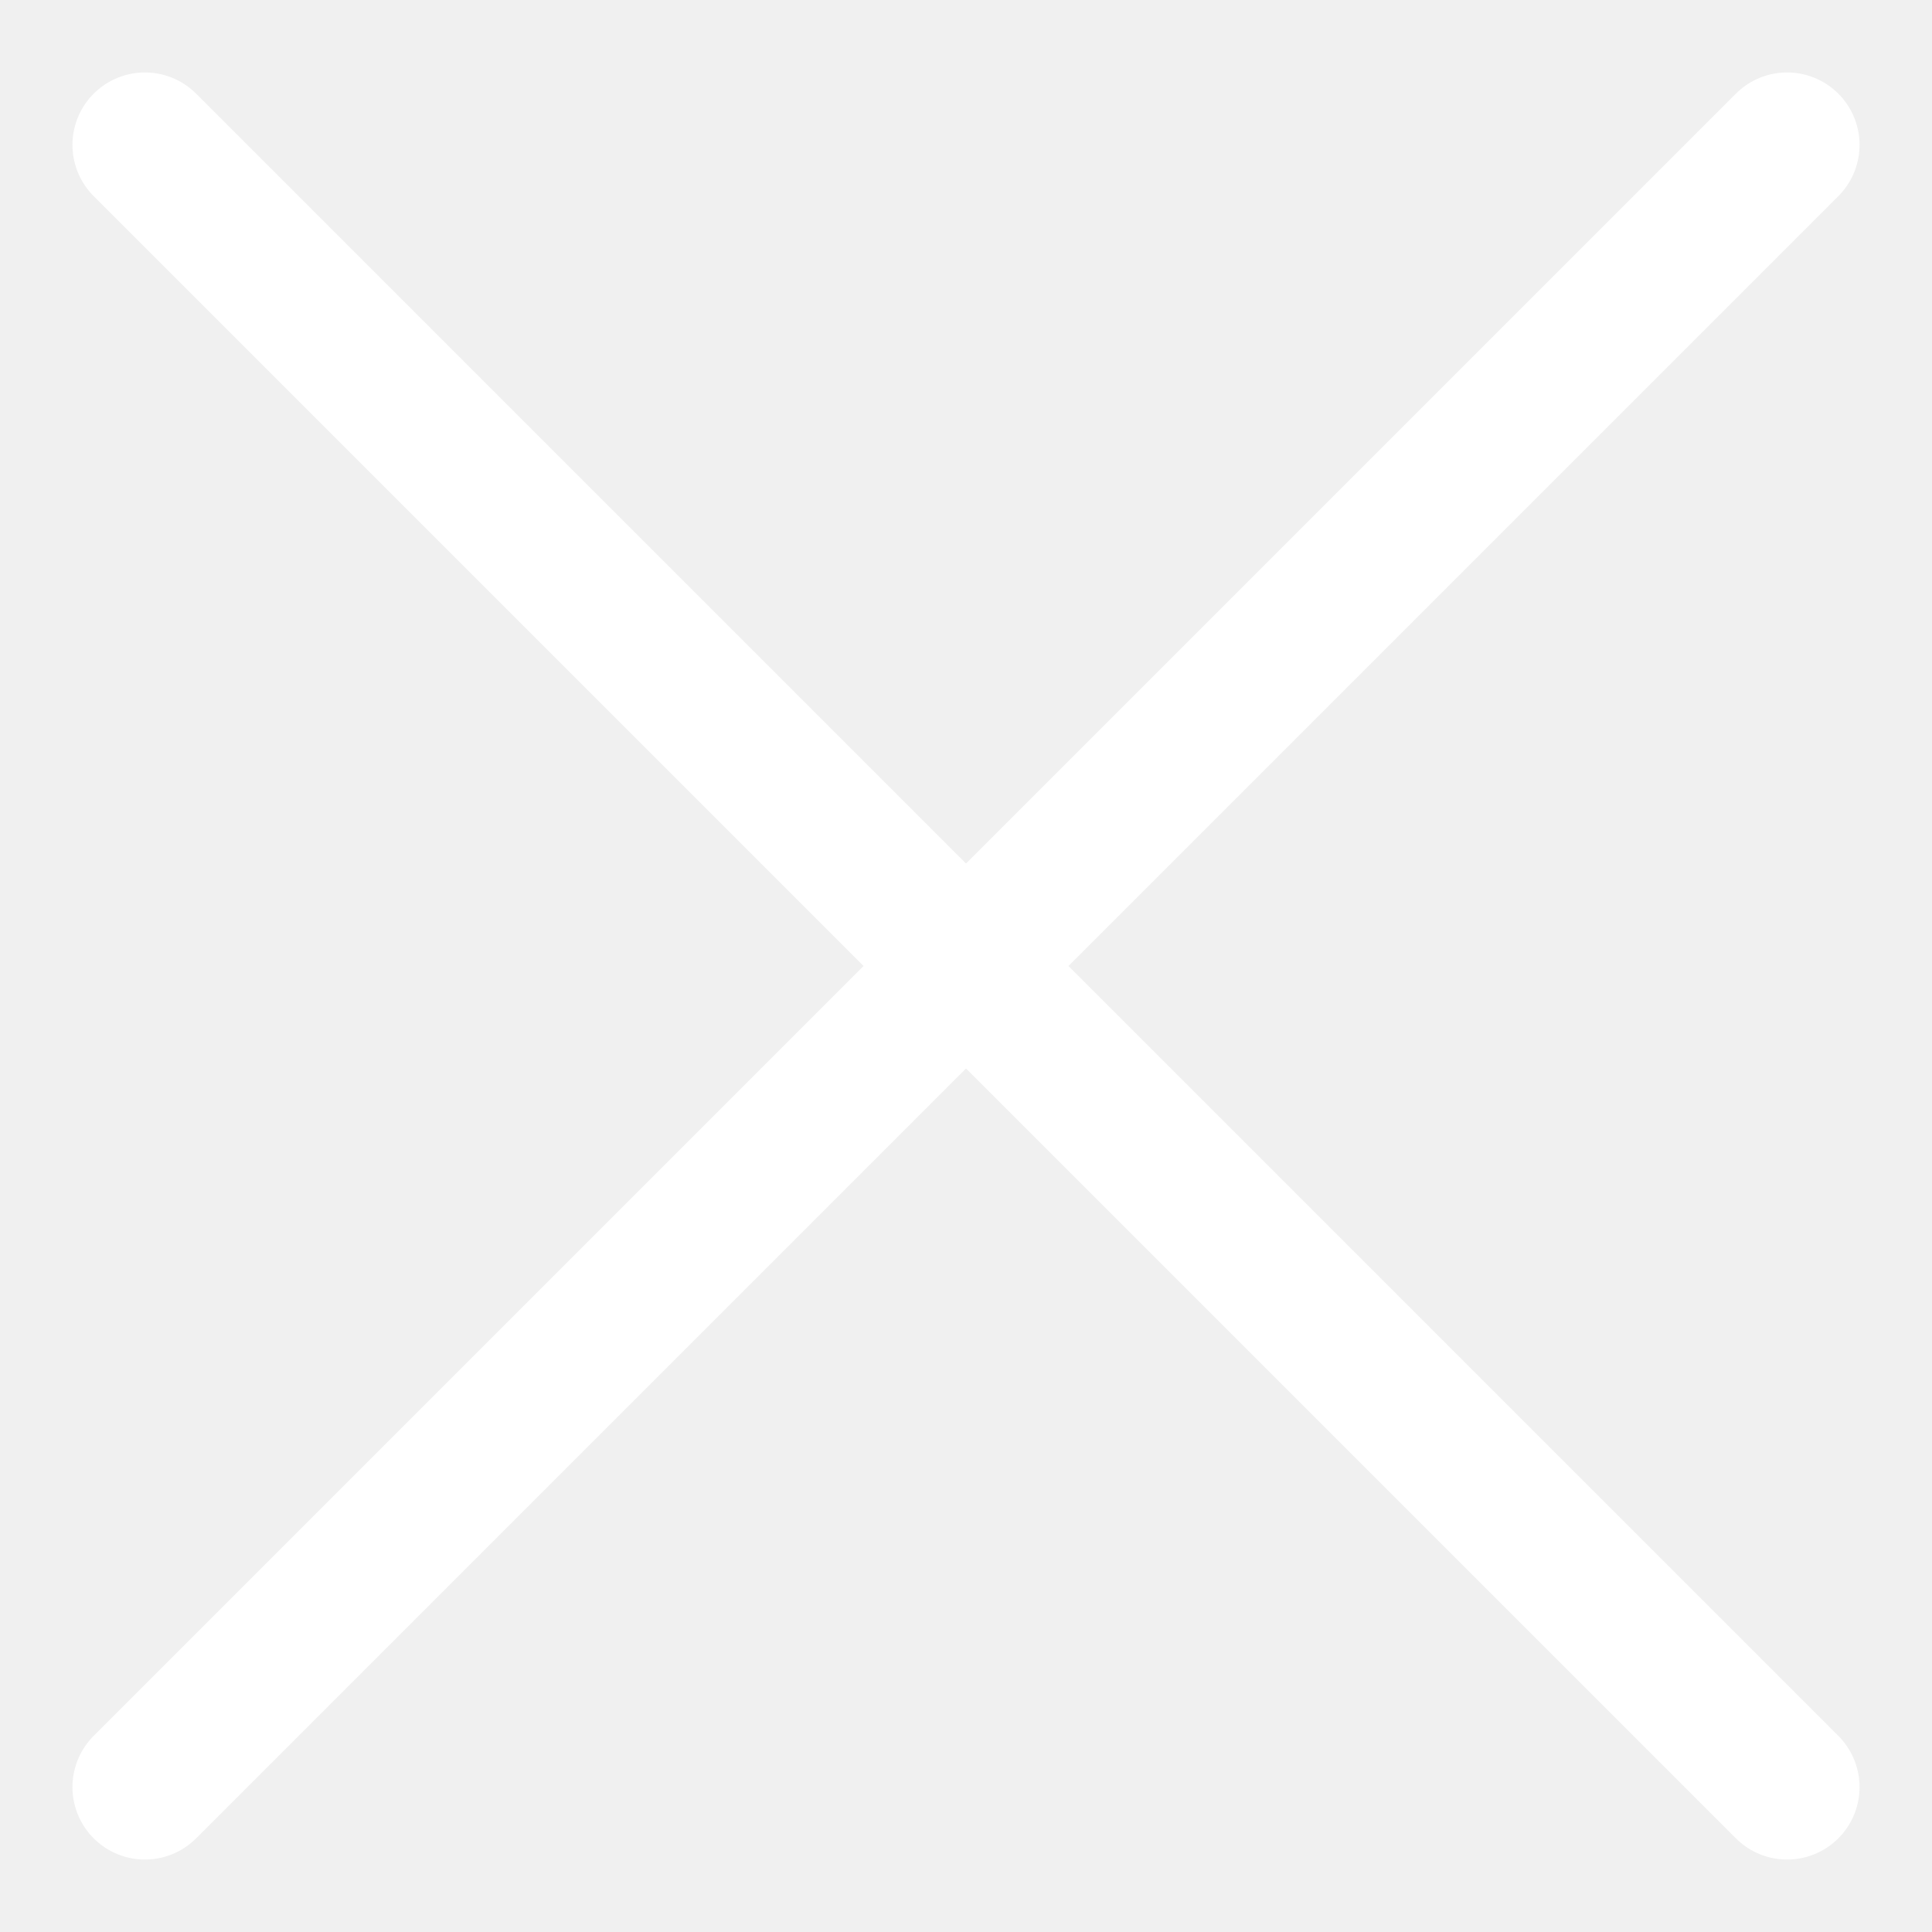
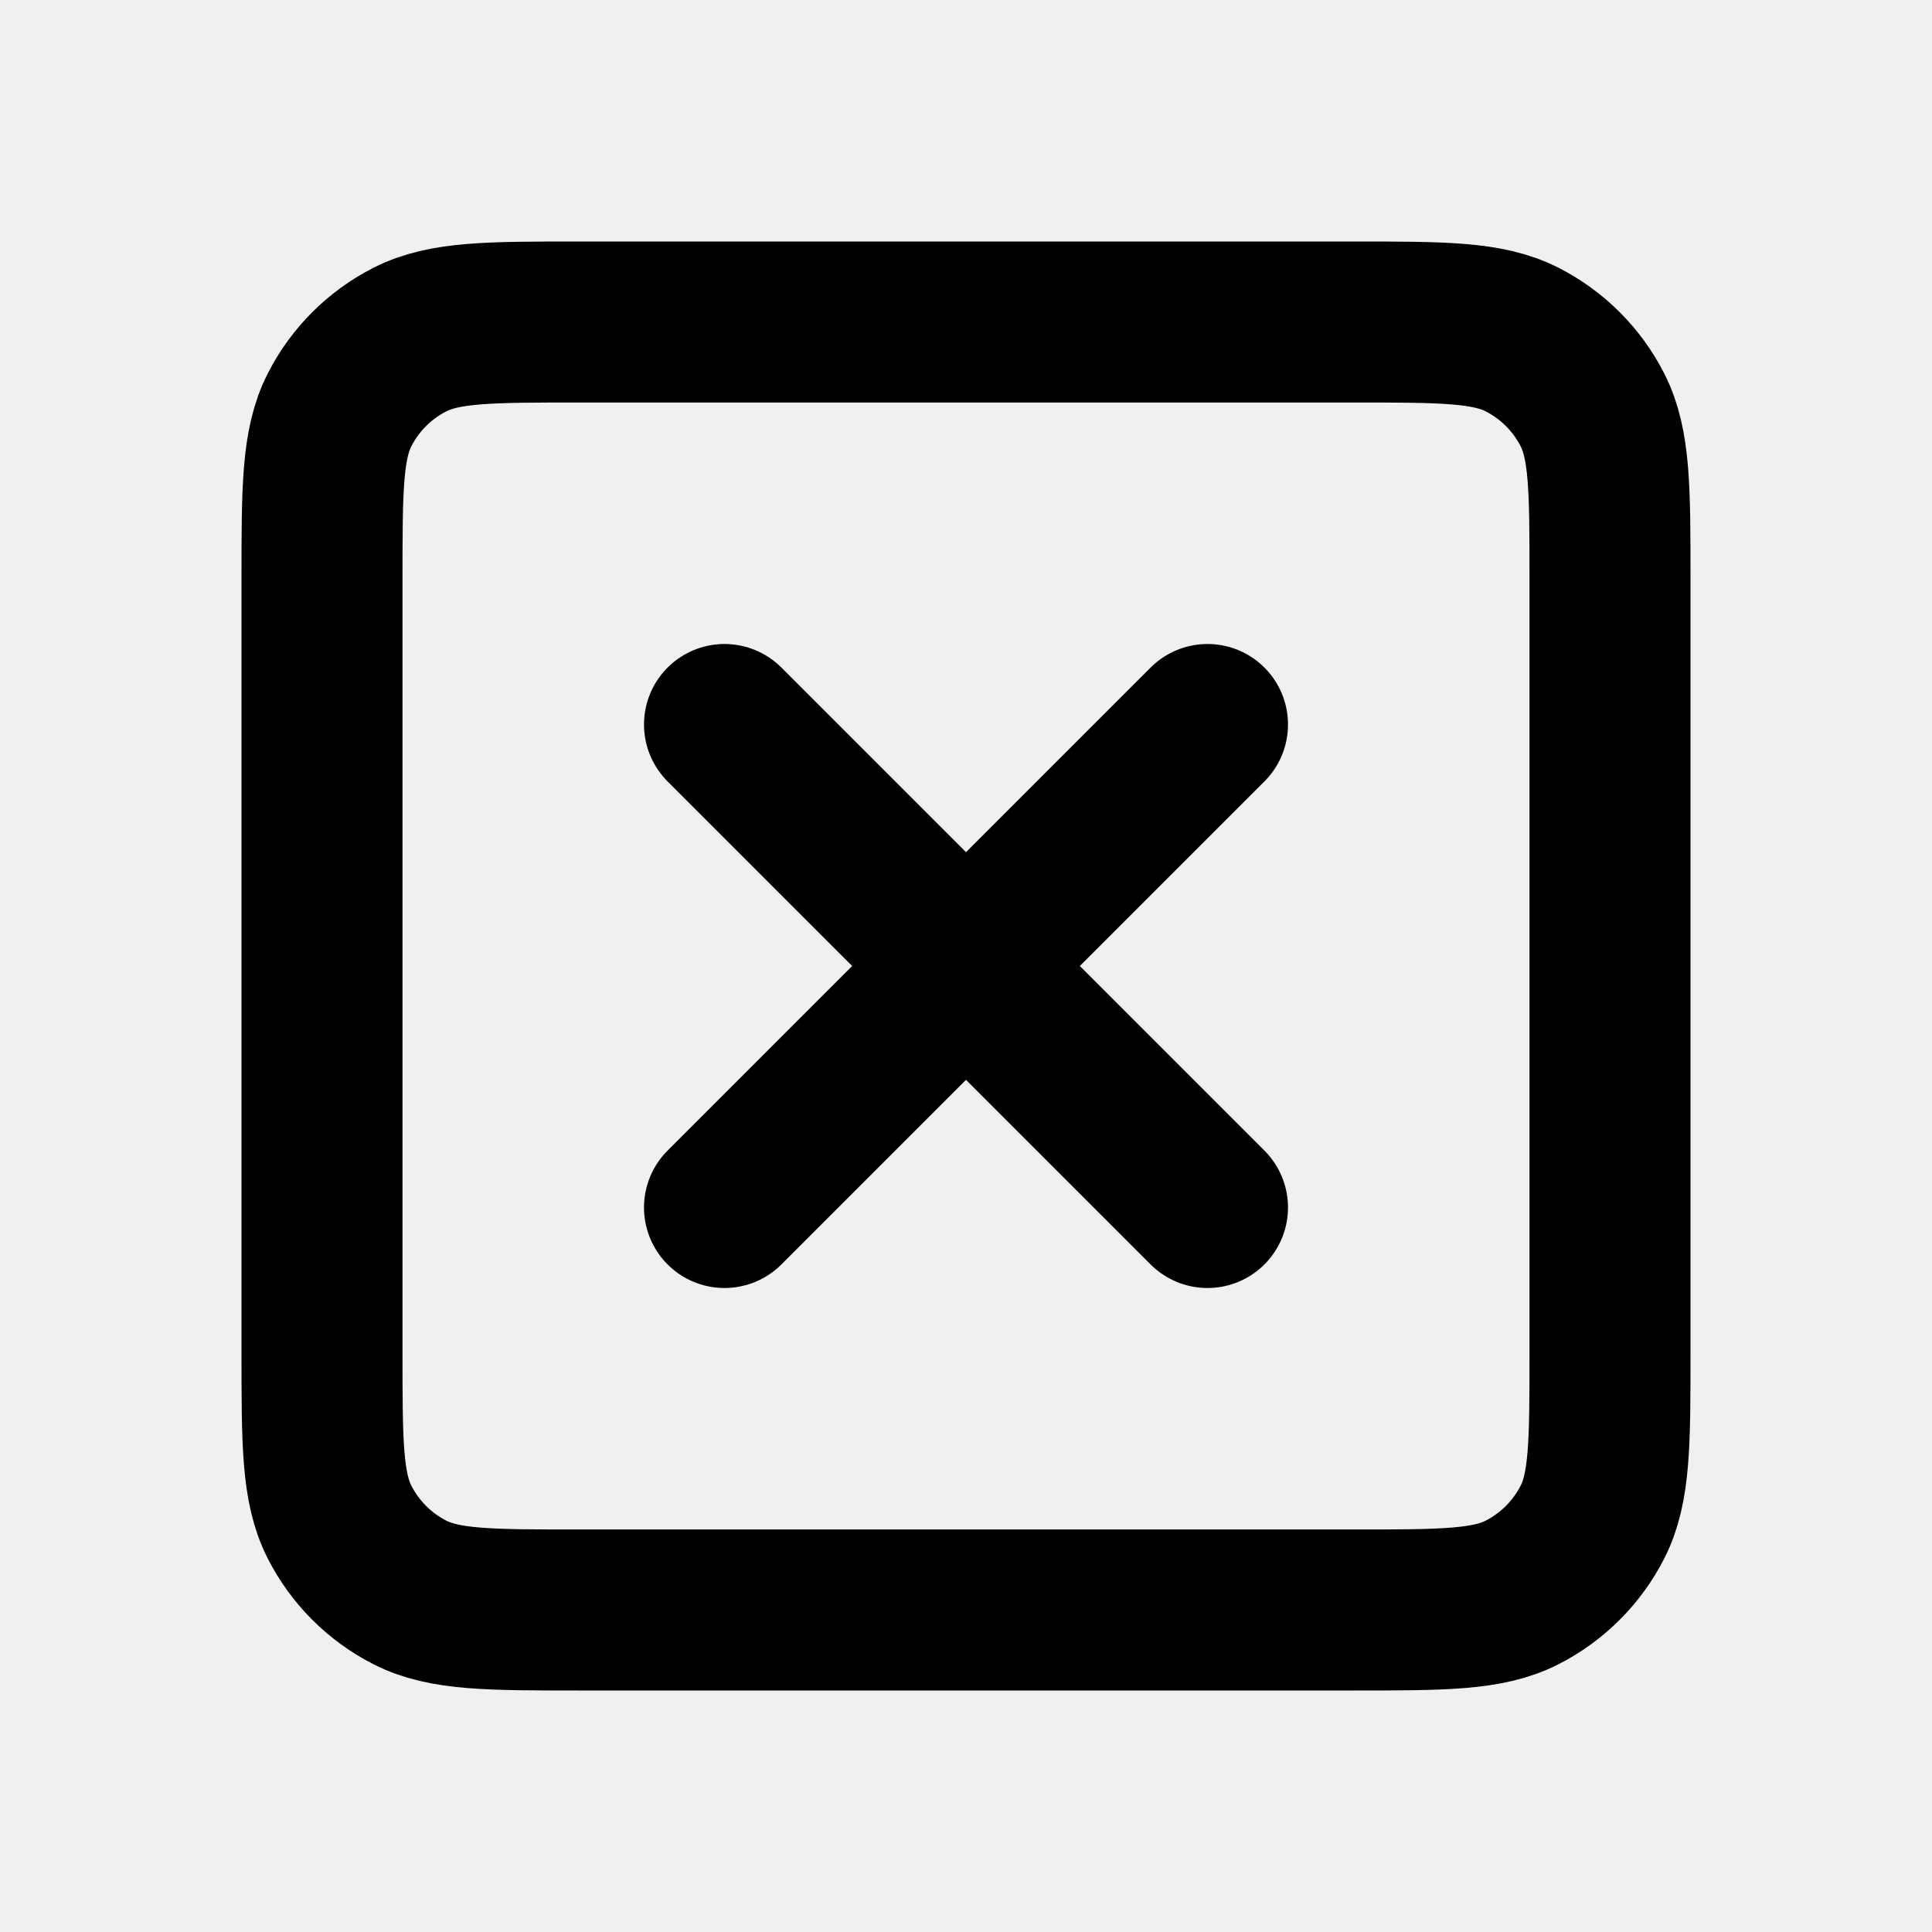
- <svg xmlns="http://www.w3.org/2000/svg" width="20" height="20" viewBox="0 0 20 20" fill="none">
-   <path d="M1.5 18.5L18.5 1.5M1.5 1.5L18.5 18.5" stroke="white" stroke-width="1.5" stroke-linecap="round" stroke-linejoin="round" />
+ <svg xmlns="http://www.w3.org/2000/svg" width="100px" height="100px" viewBox="0 0 24 24" fill="none">
+   <g id="SVGRepo_bgCarrier" stroke-width="0" />
+   <g id="SVGRepo_tracerCarrier" stroke-linecap="round" stroke-linejoin="round" />
+   <g id="SVGRepo_iconCarrier">
+     <g id="Edit / Close_Square">
+       <path id="Vector" d="M9 9L12 12M12 12L15 15M12 12L9 15M12 12L15 9M4 16.8V7.2C4 6.08 4 5.52 4.218 5.092C4.41 4.715 4.715 4.41 5.092 4.218C5.52 4 6.08 4 7.2 4H16.8C17.92 4 18.48 4 18.908 4.218C19.284 4.41 19.59 4.715 19.782 5.092C20 5.52 20 6.08 20 7.2V16.8C20 17.92 20 18.48 19.782 18.908C19.59 19.284 19.284 19.59 18.908 19.782C18.48 20 17.922 20 16.804 20H7.197C6.079 20 5.519 20 5.092 19.782C4.715 19.59 4.41 19.284 4.218 18.908C4 18.48 4 17.92 4 16.8Z" stroke="#000000" stroke-width="2" stroke-linecap="round" stroke-linejoin="round" />
+     </g>
+   </g>
</svg>
